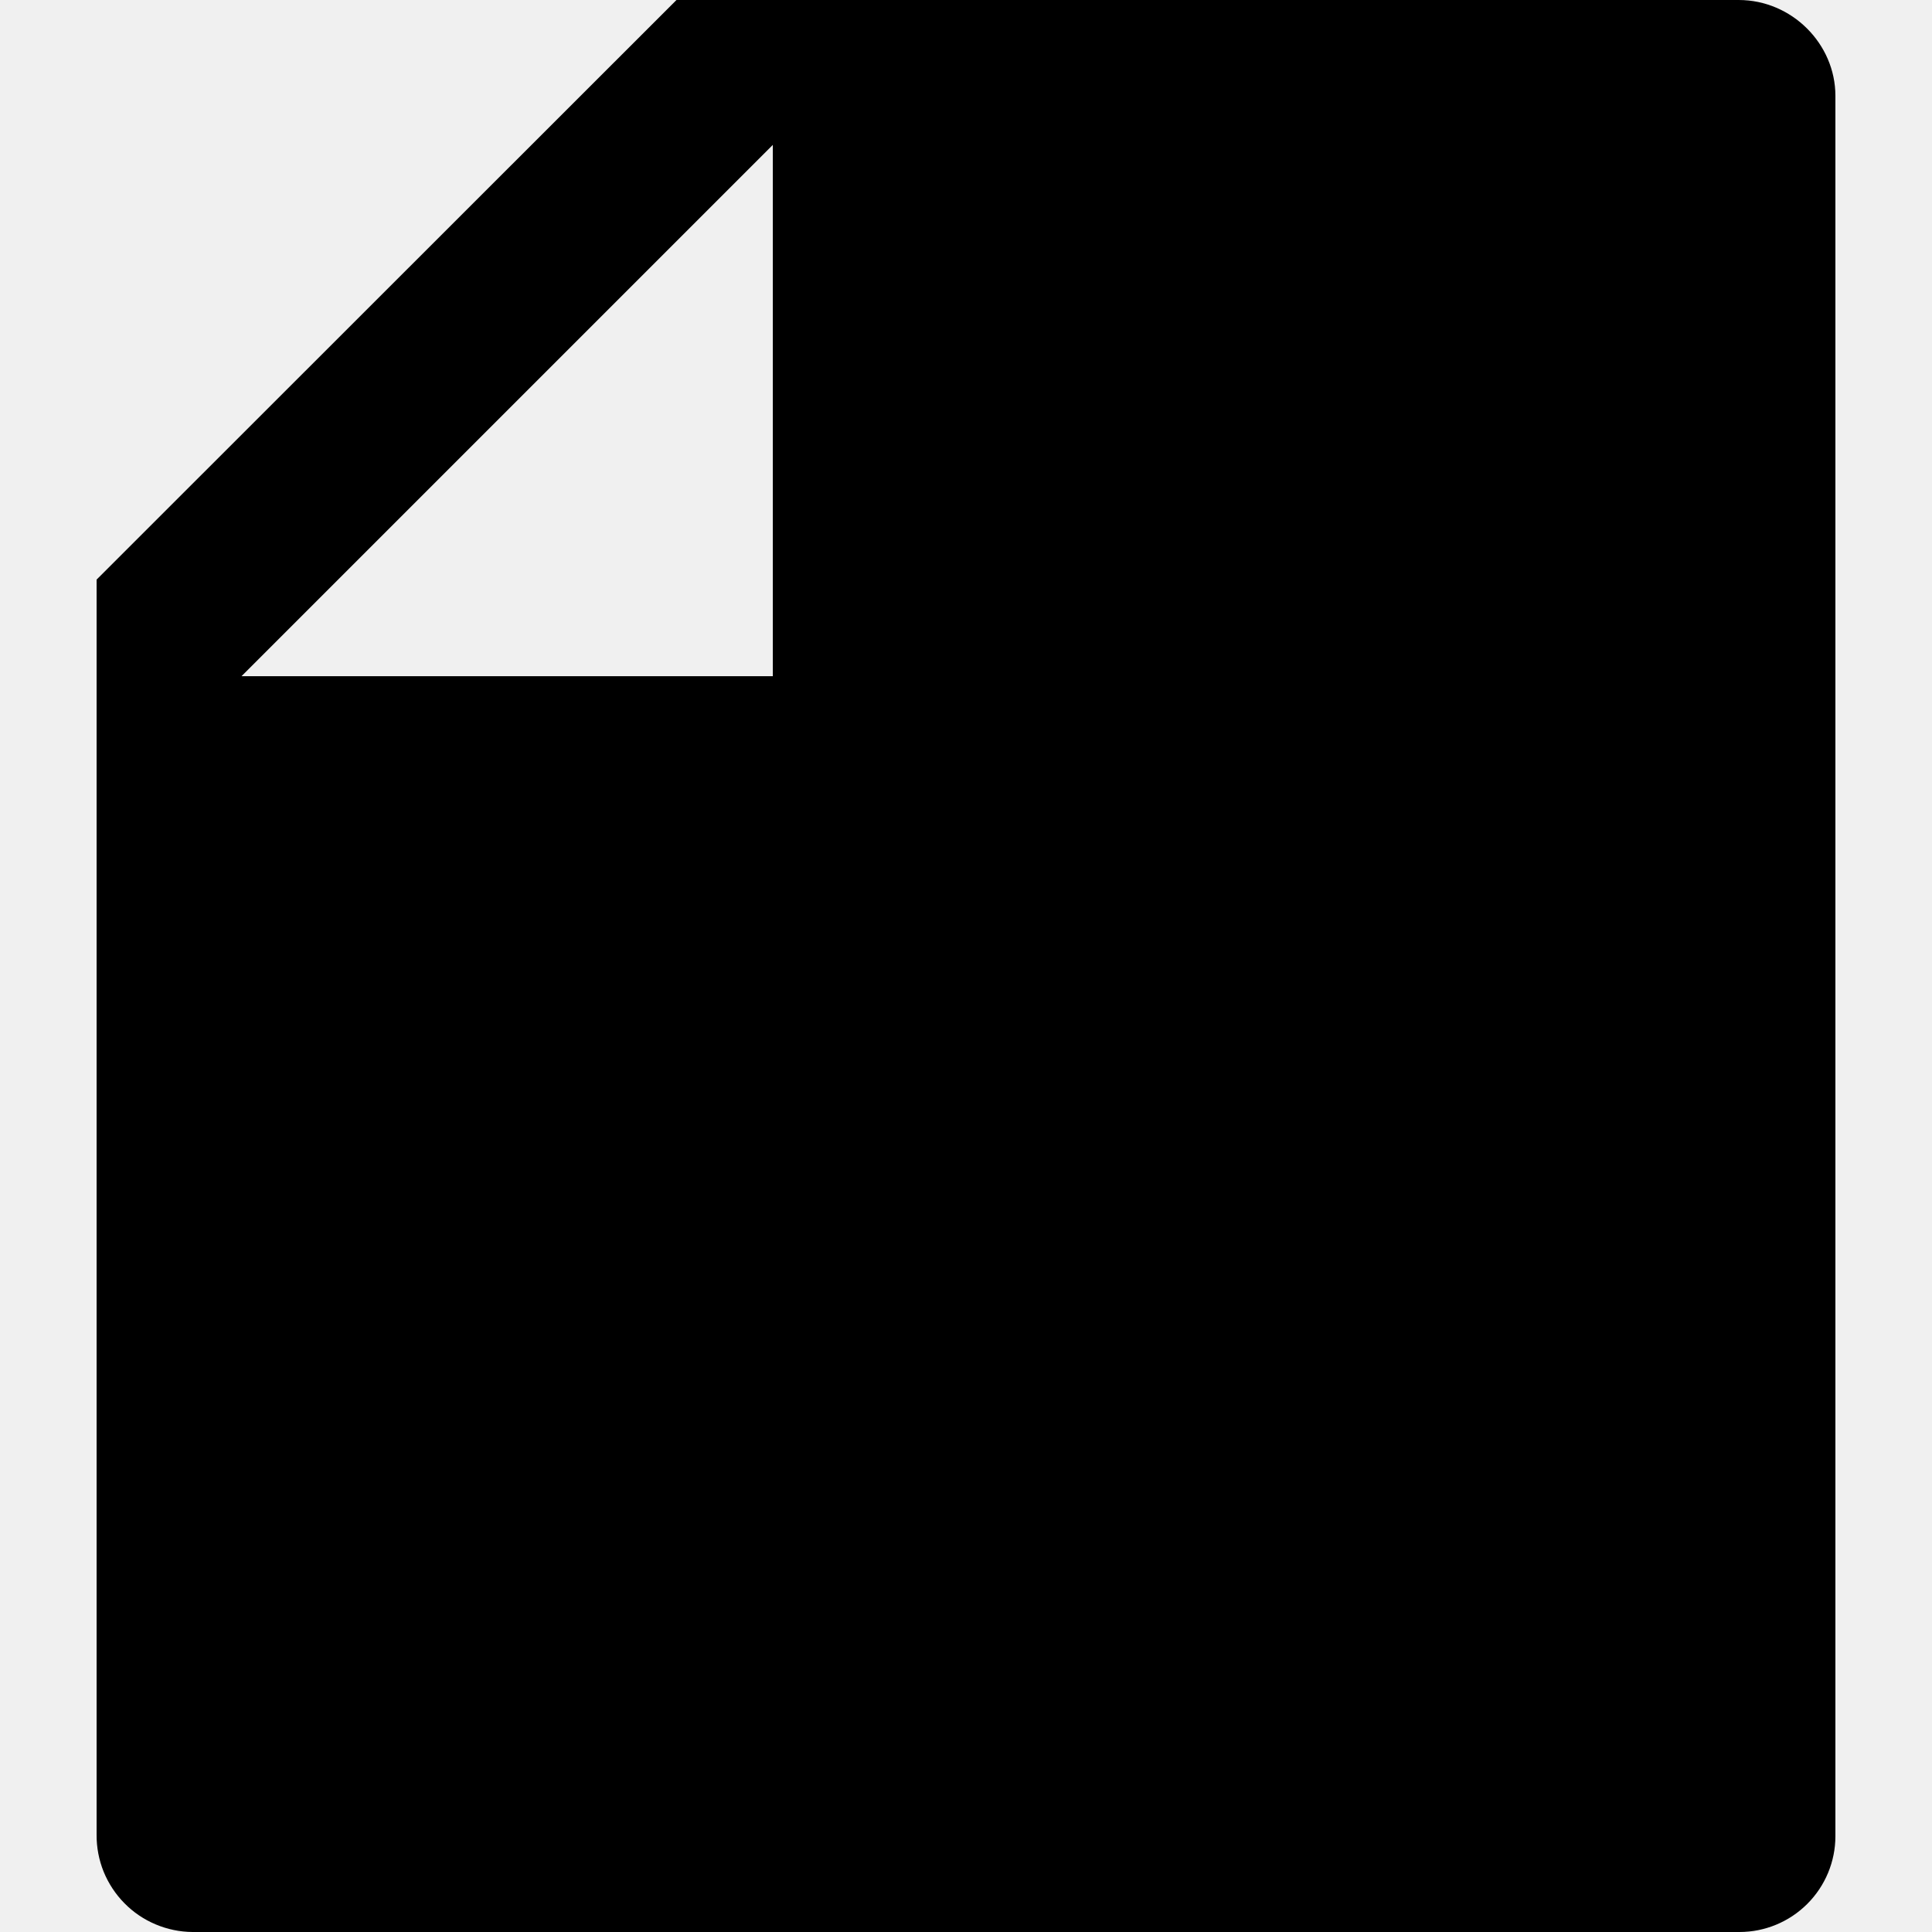
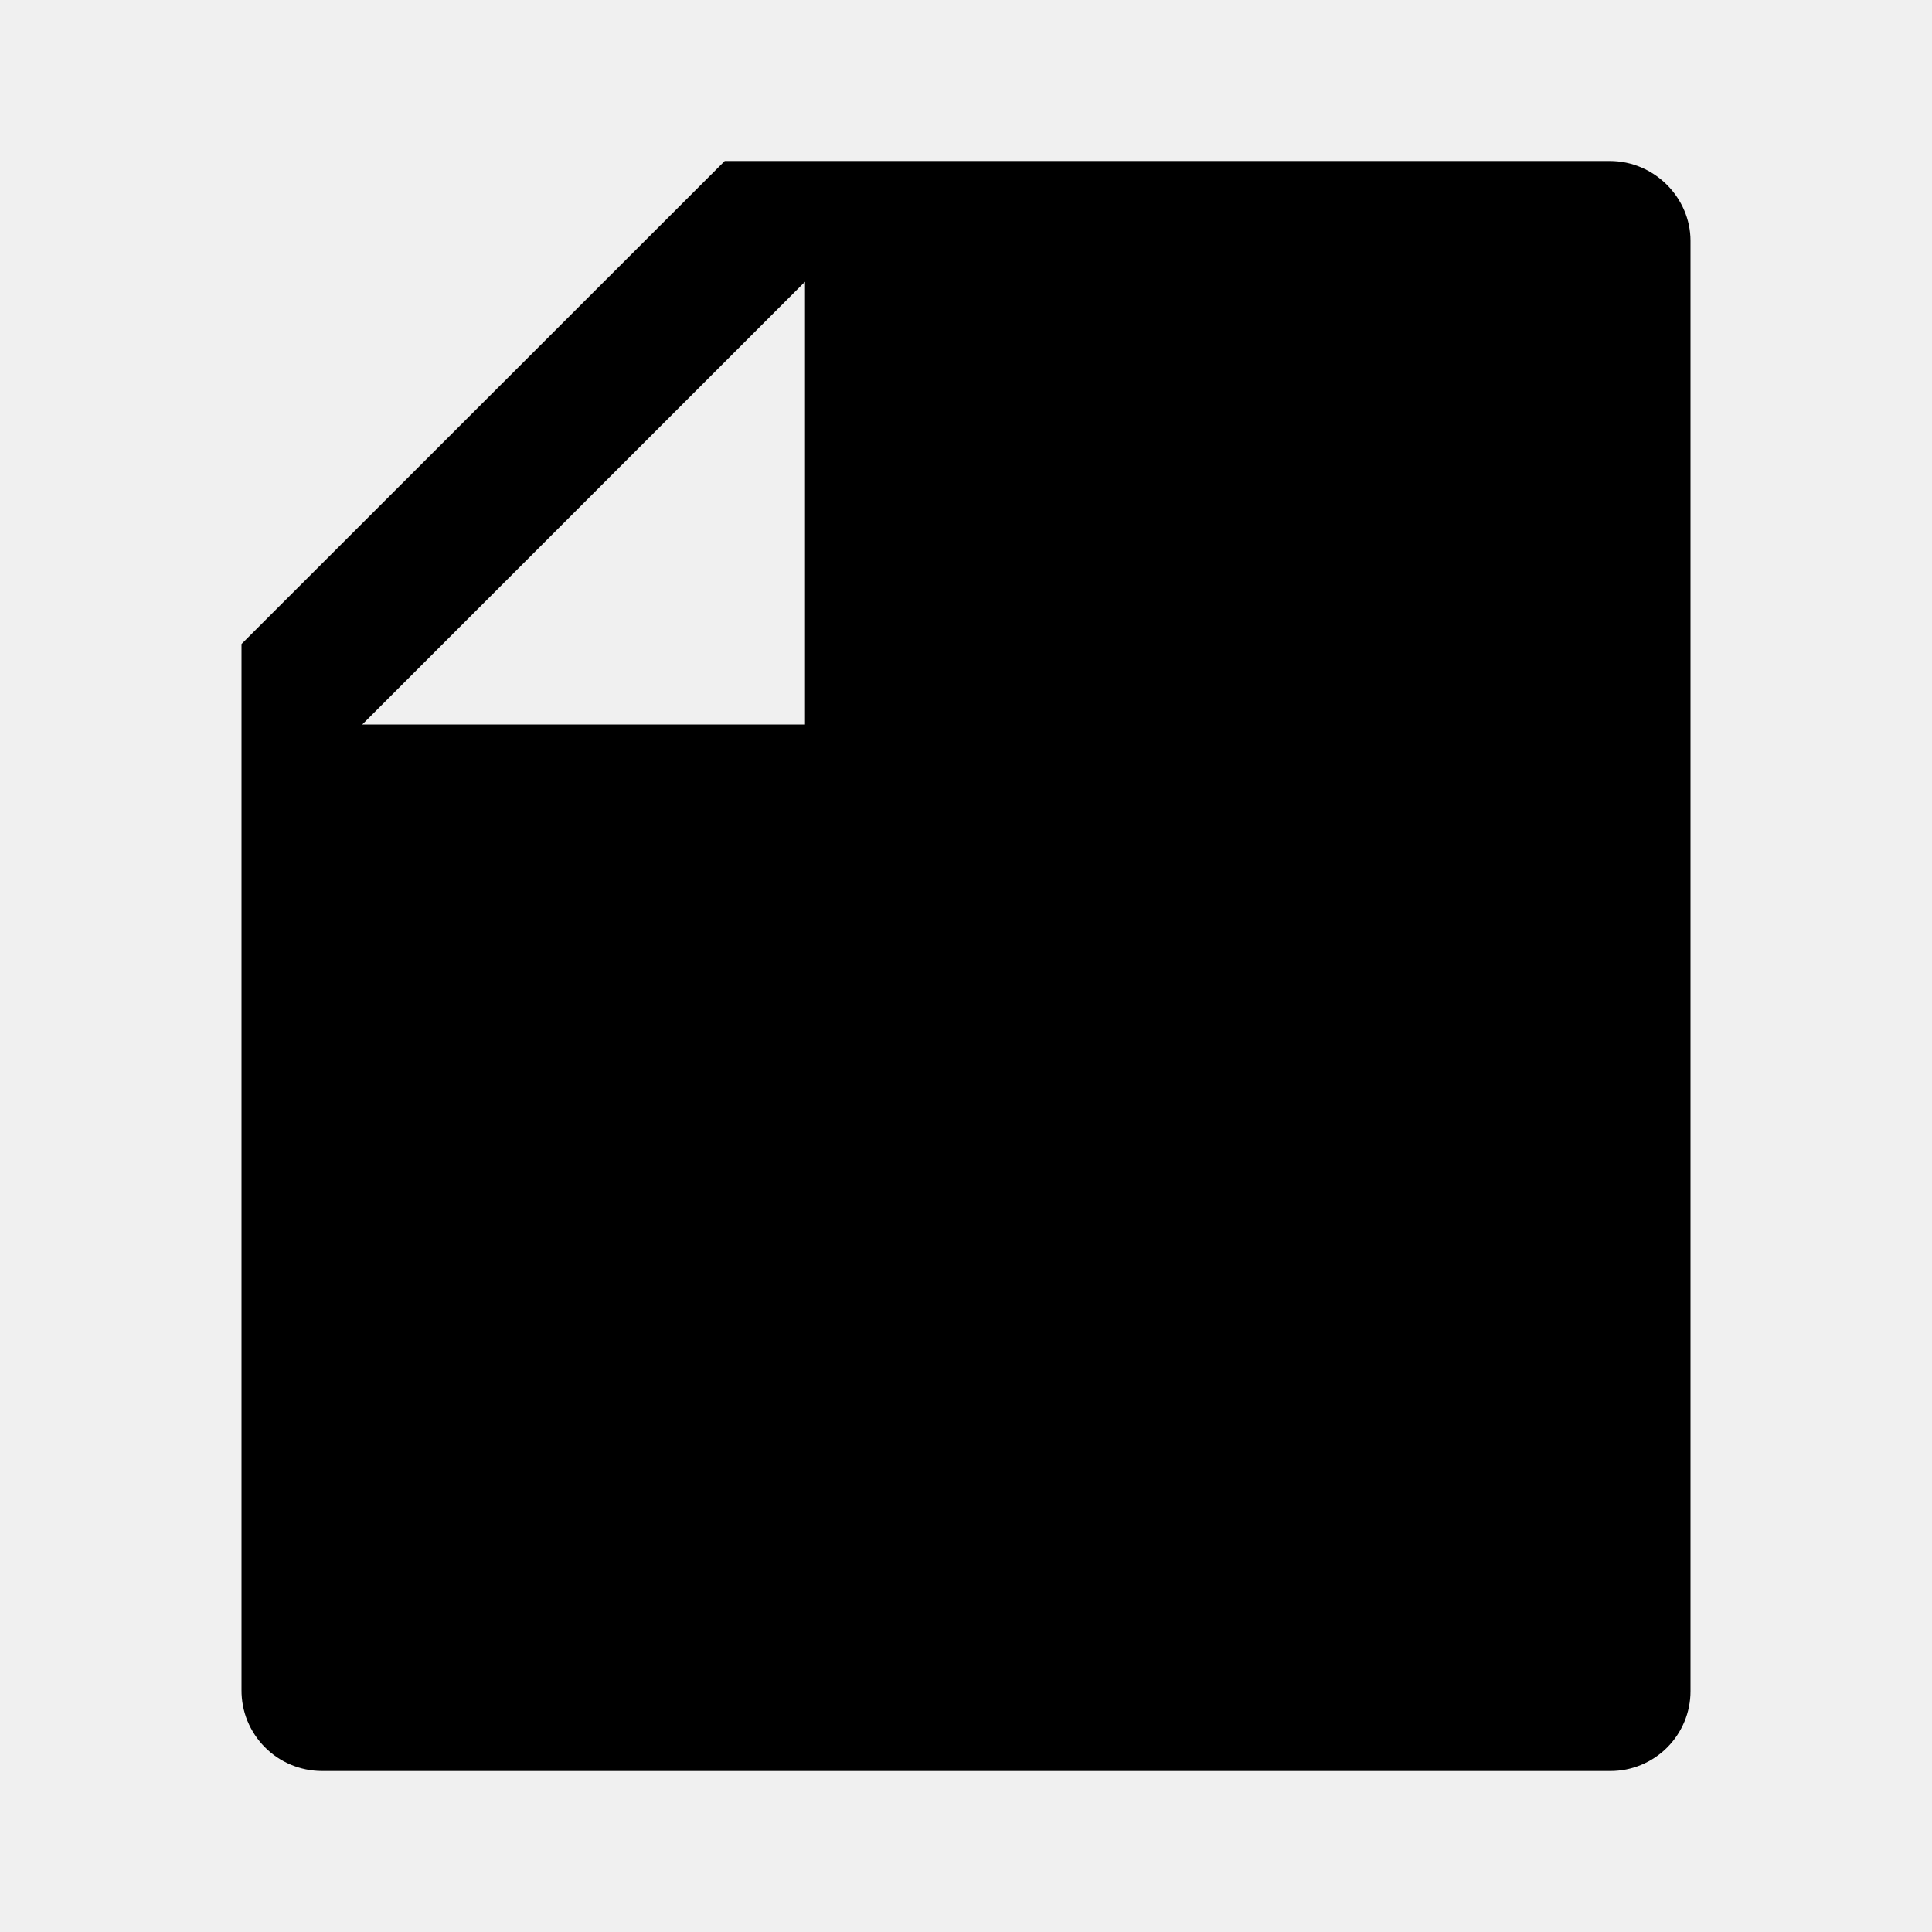
- <svg xmlns="http://www.w3.org/2000/svg" width="20" height="20" viewBox="0 0 20 20" fill="none">
-   <path d="M1 6L7.003 0H17.998C18.55 0 19 0.455 19 0.992V19.008C19 19.271 18.895 19.523 18.709 19.709C18.523 19.895 18.27 20 18.007 20H1.993C1.862 19.999 1.732 19.972 1.611 19.921C1.49 19.87 1.38 19.796 1.288 19.702C1.196 19.609 1.123 19.498 1.073 19.376C1.024 19.255 0.999 19.124 1 18.993V6ZM8 1.5L2.5 7H8V1.5Z" fill="currentColor" />
+ <svg xmlns="http://www.w3.org/2000/svg" width="24" height="24" viewBox="0 0 24 24" fill="none">
+   <g clip-path="url(#clip0_16167_16556)">
+     <path d="M3 8L9.003 2H19.998C20.55 2 21 2.455 21 2.992V21.008C21 21.271 20.895 21.523 20.709 21.709C20.523 21.895 20.27 22 20.007 22H3.993C3.862 21.999 3.732 21.972 3.611 21.921C3.49 21.87 3.38 21.796 3.288 21.702C3.196 21.609 3.123 21.498 3.073 21.376C3.024 21.255 2.999 21.124 3 20.993V8ZM10 3.5L4.5 9H10V3.5Z" fill="black" />
+   </g>
+   <defs>
+     <clipPath id="clip0_16167_16556">
+       <rect width="24" height="24" fill="white" />
+     </clipPath>
+   </defs>
</svg>
